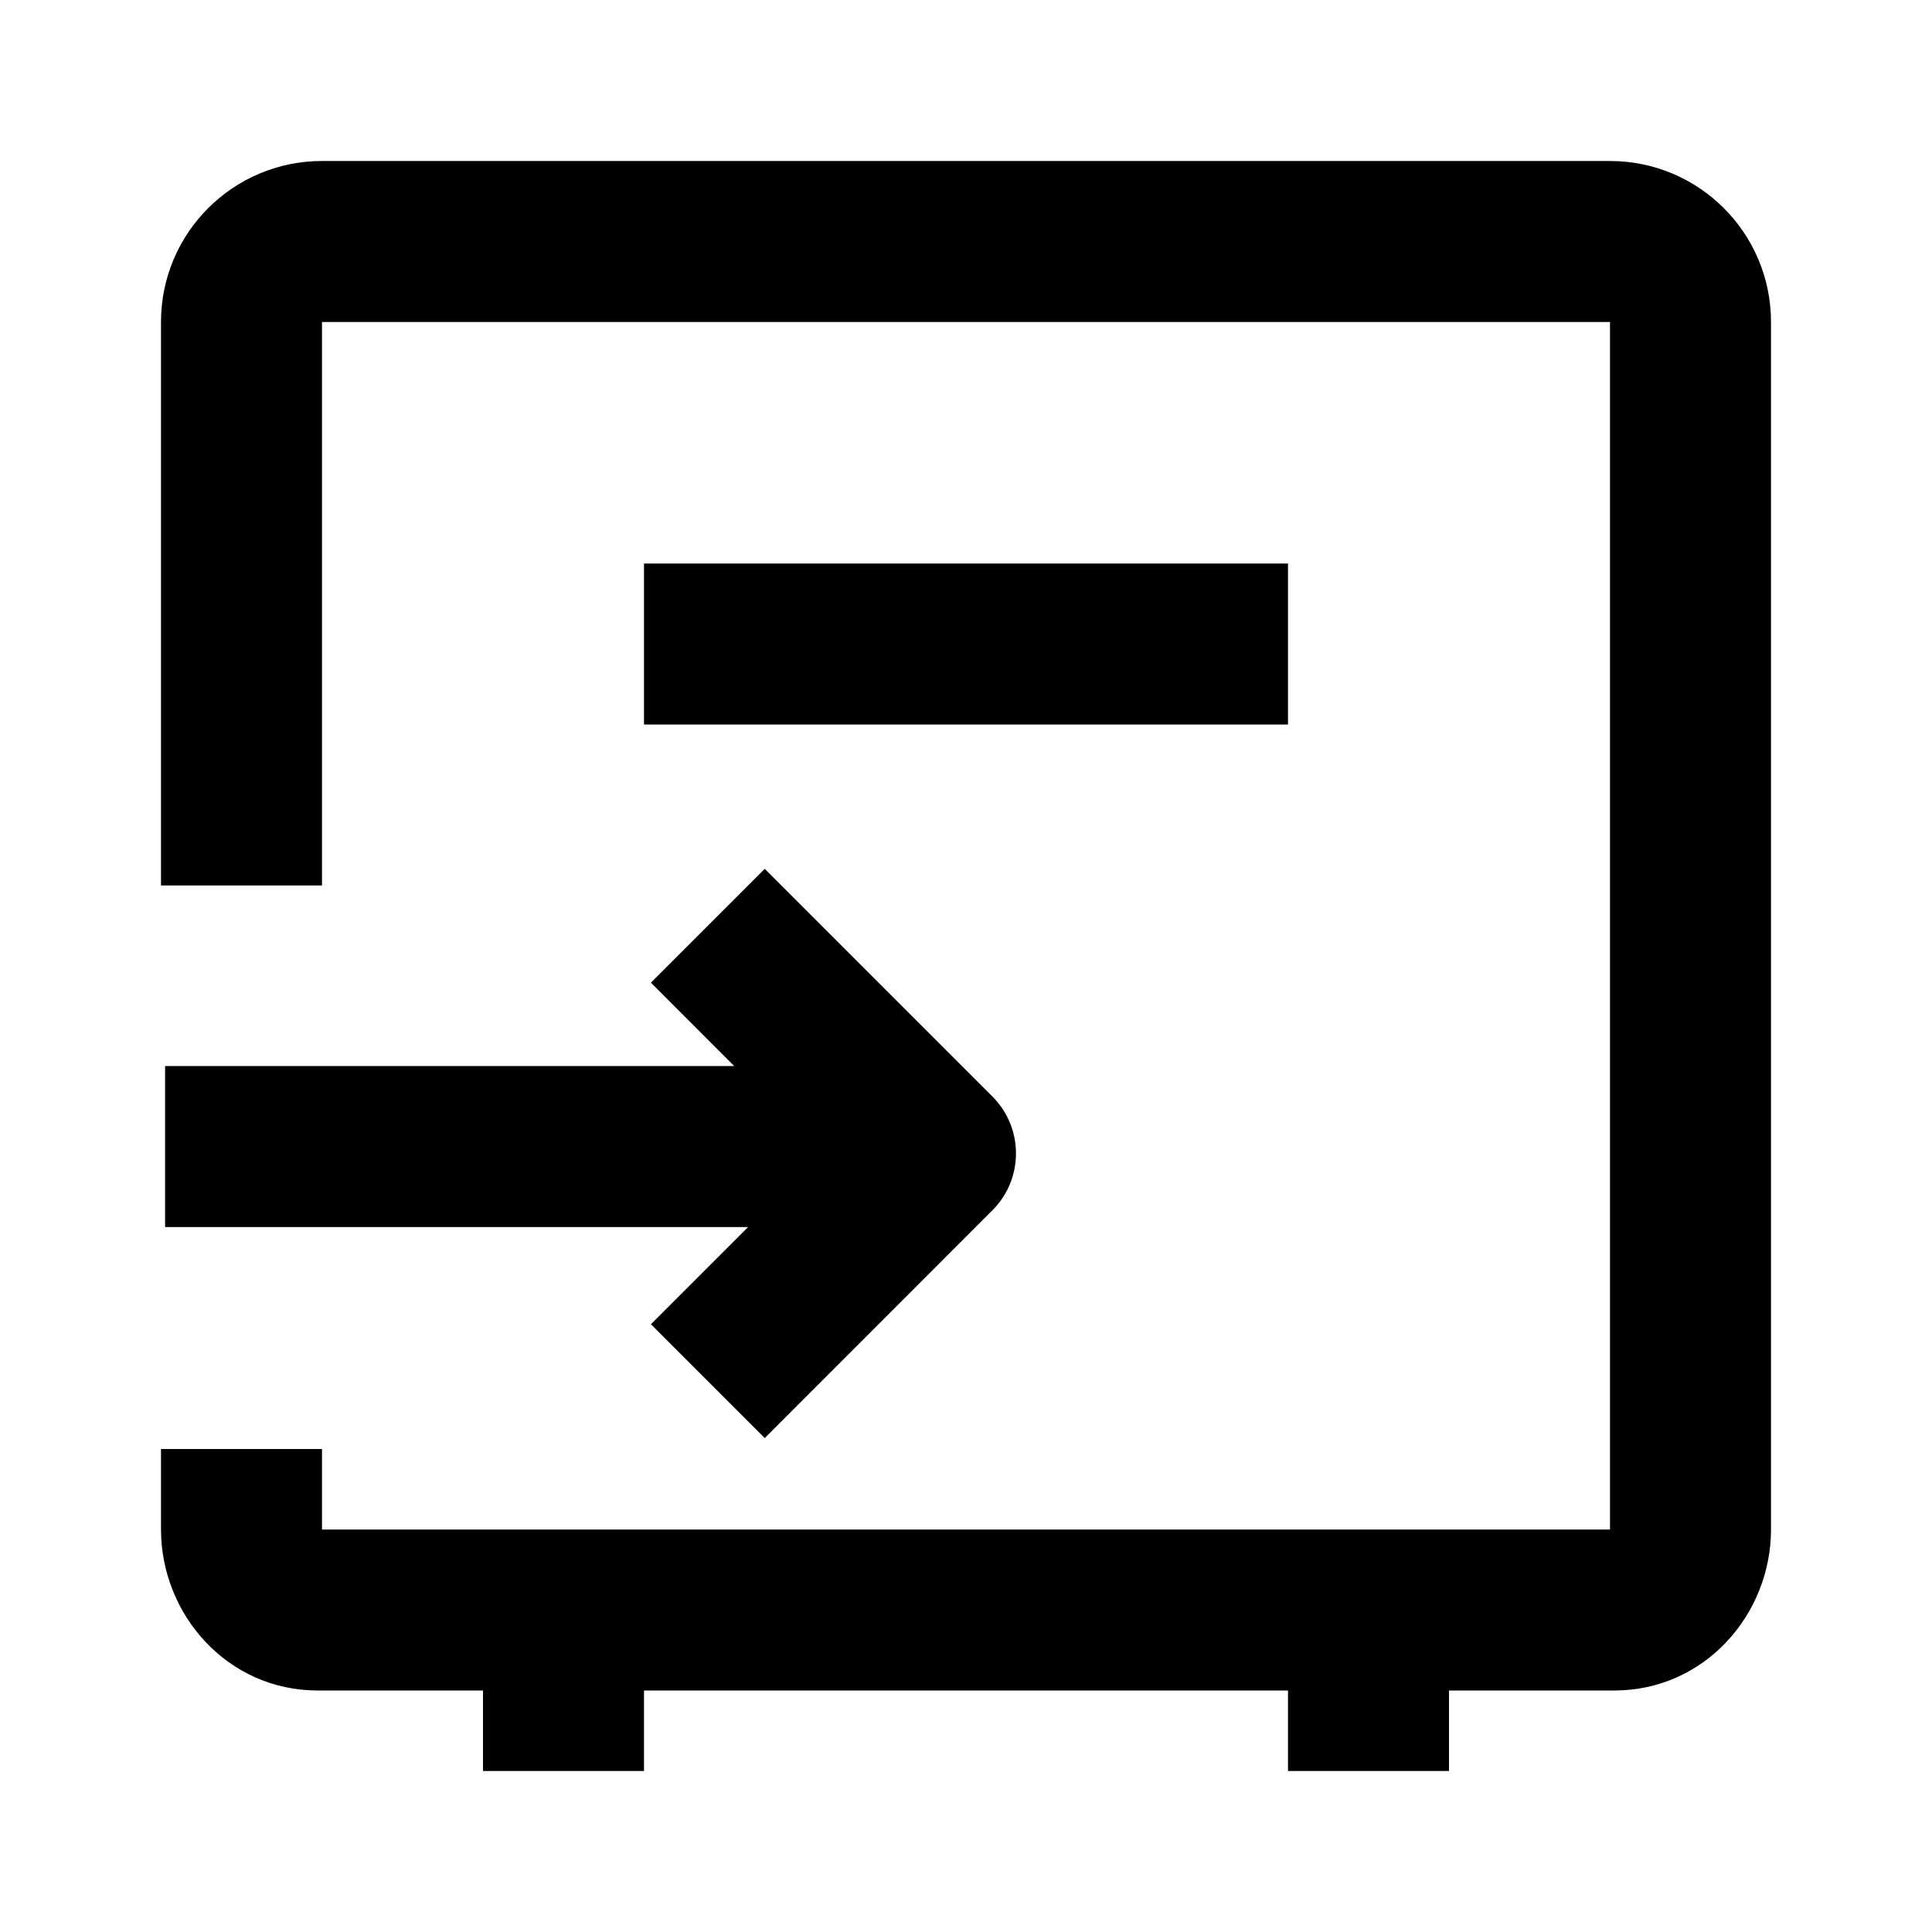
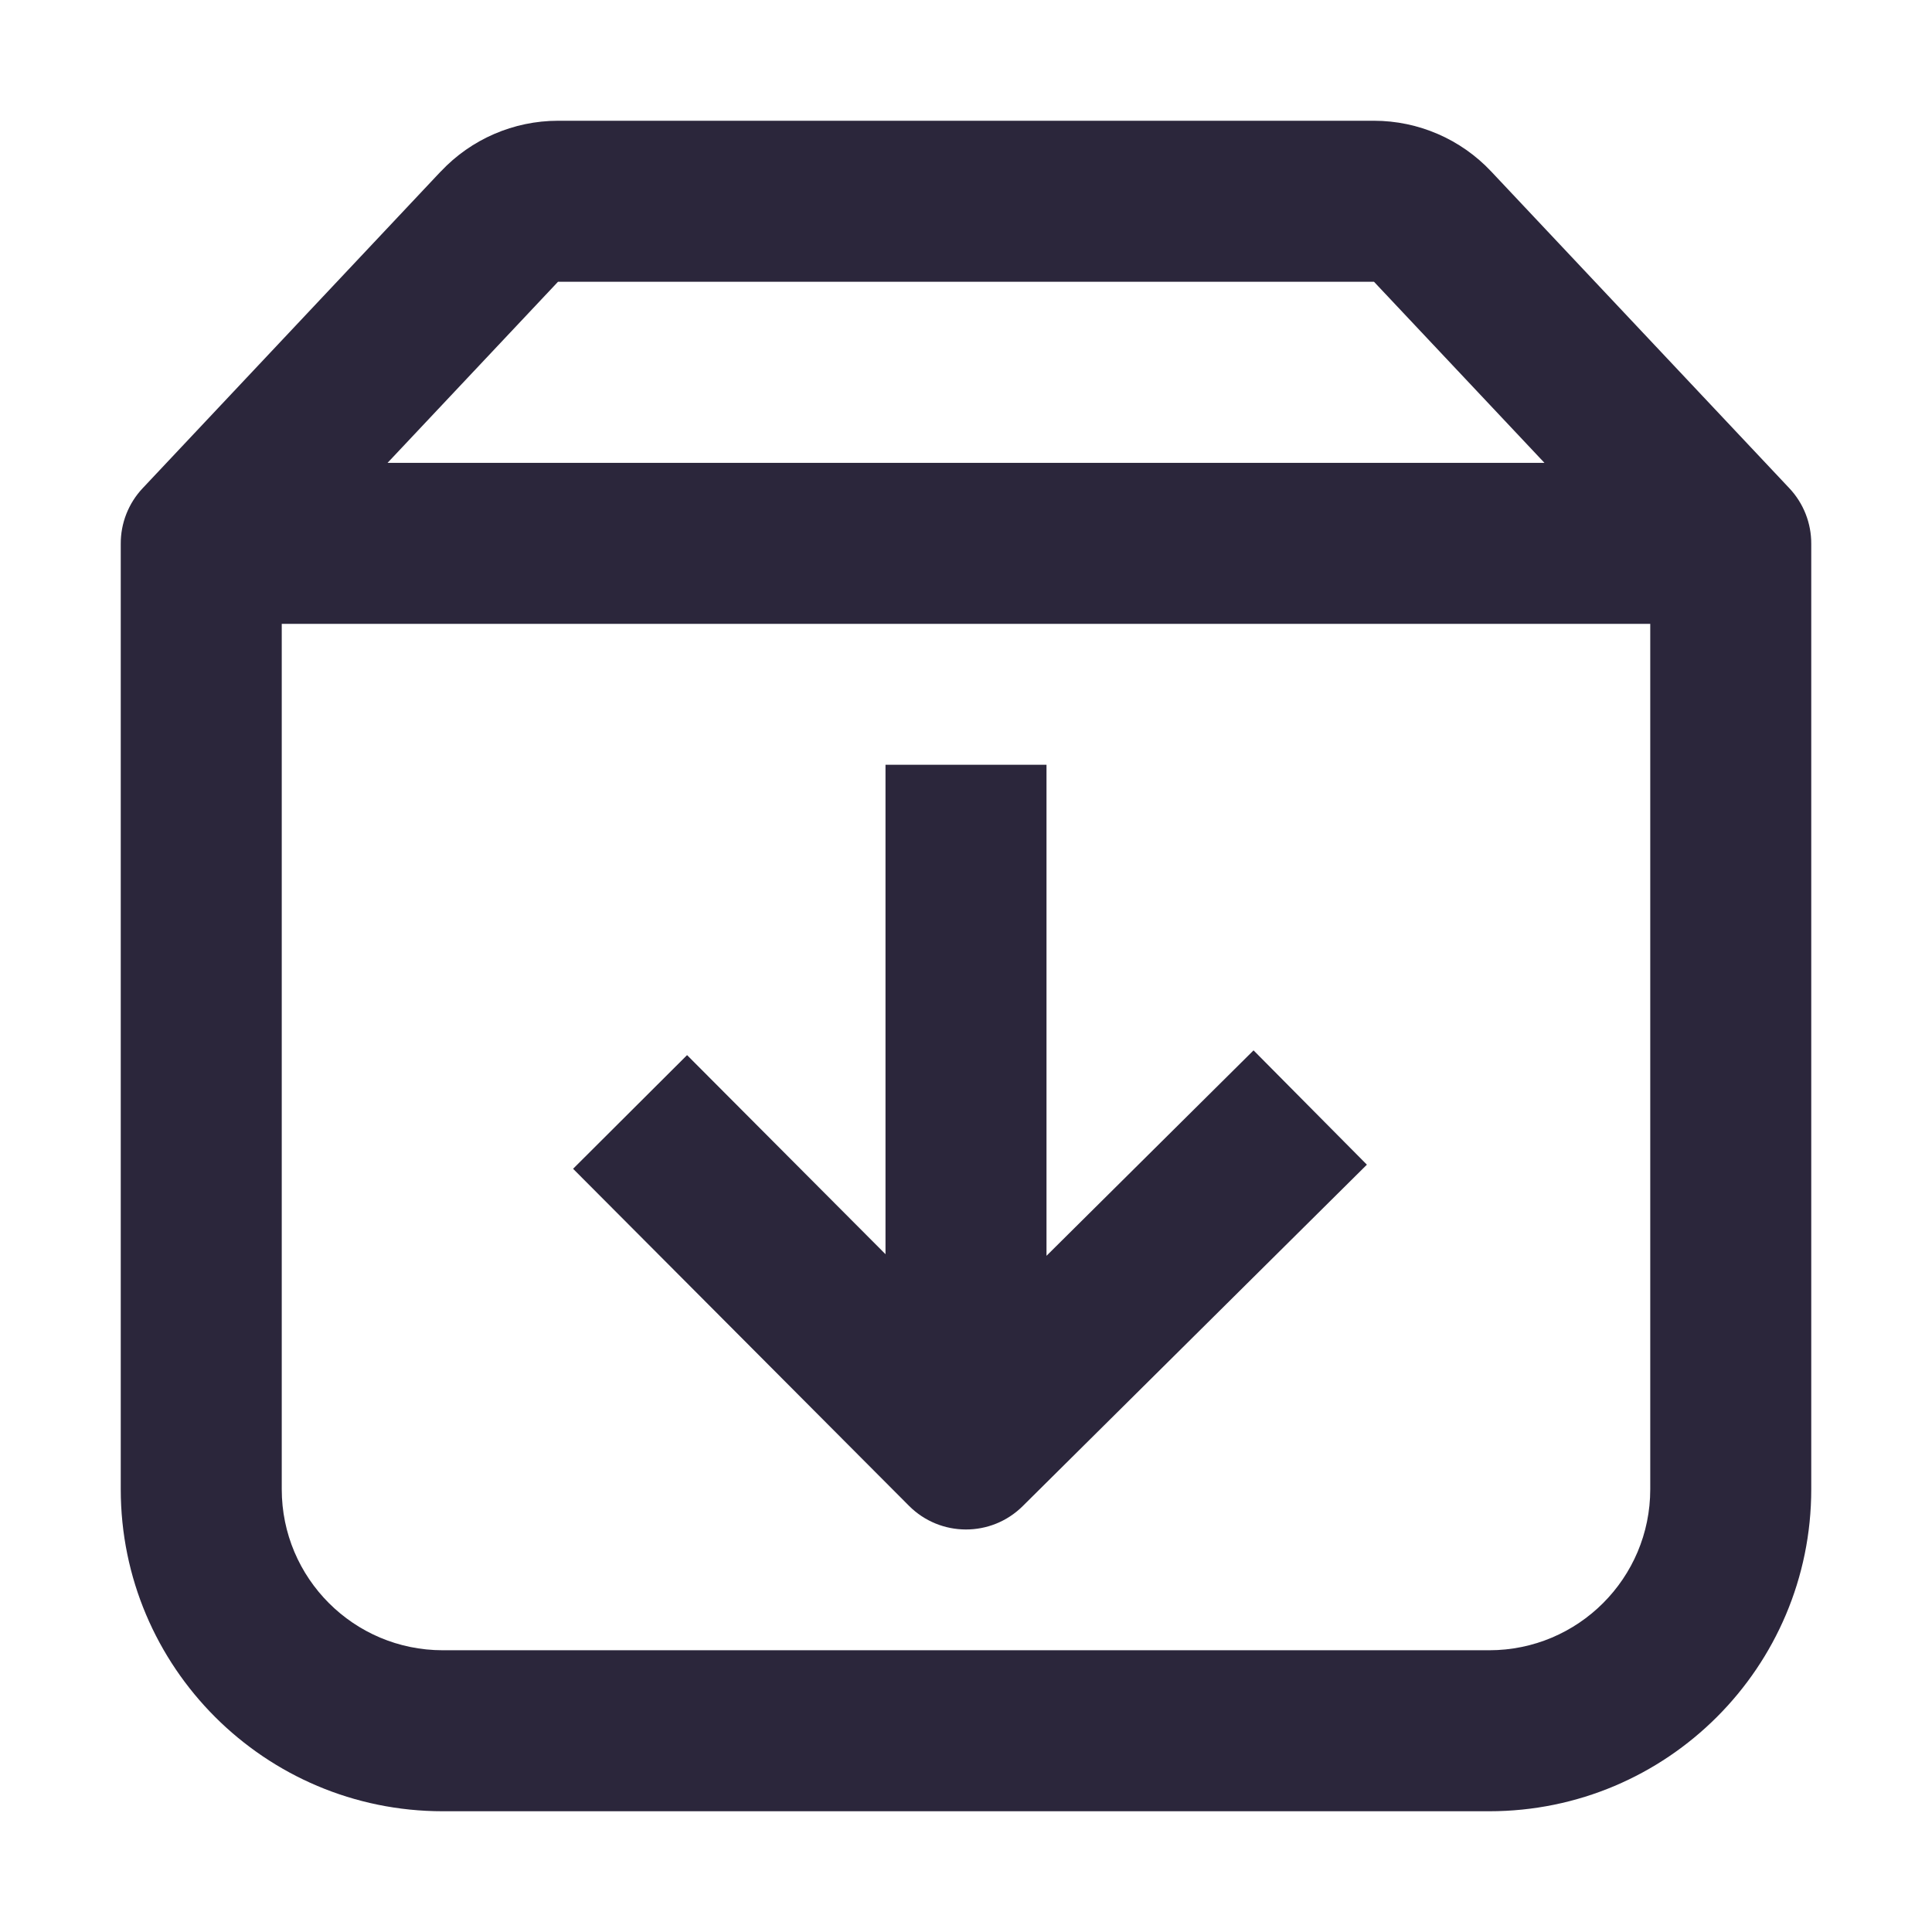
<svg xmlns="http://www.w3.org/2000/svg" fill="none" viewBox="0 0 24 24">
-   <path data-follow-fill="#000" fill-rule="evenodd" clip-rule="evenodd" d="M2 4a2 2 0 0 1 2-2h16a2 2 0 0 1 2 2v15c0 1.053-.822 2-1.947 2H18v1h-2v-1H8v1H6v-1H3.947C2.822 21 2 20.053 2 19v-1h2v1h16V4H4v7H2V4Zm14 3H8v2h8V7Zm-7.914 5.207 1.035 1.036h-7.07v2h7.242L8.086 16.45 9.5 17.864l2.828-2.829a1 1 0 0 0 0-1.414L9.5 10.793l-1.414 1.414Z" fill="#000" />
+   <path fill="#2B263B" d="M5.476 2.13a2 2 0 0 1 1.456-.63h10.136a2 2 0 0 1 1.456.63l3.704 3.935a1 1 0 0 1 .272.692V18.5a4 4 0 0 1-4 4h-13a4 4 0 0 1-4-4V6.757a1 1 0 0 1 .272-.692l3.704-3.936ZM3.5 7.75V18.5a2 2 0 0 0 2 2h13a2 2 0 0 0 2-2V7.75h-17Zm15.686-2L17.068 3.5H6.932L4.814 5.75h14.372ZM13 9.5v6.1l2.572-2.552 1.408 1.42-4.276 4.242a1 1 0 0 1-1.412-.004l-4.173-4.187 1.416-1.412L11 15.58V9.5h2Z" data-follow-fill="#2B263B" />
</svg>
